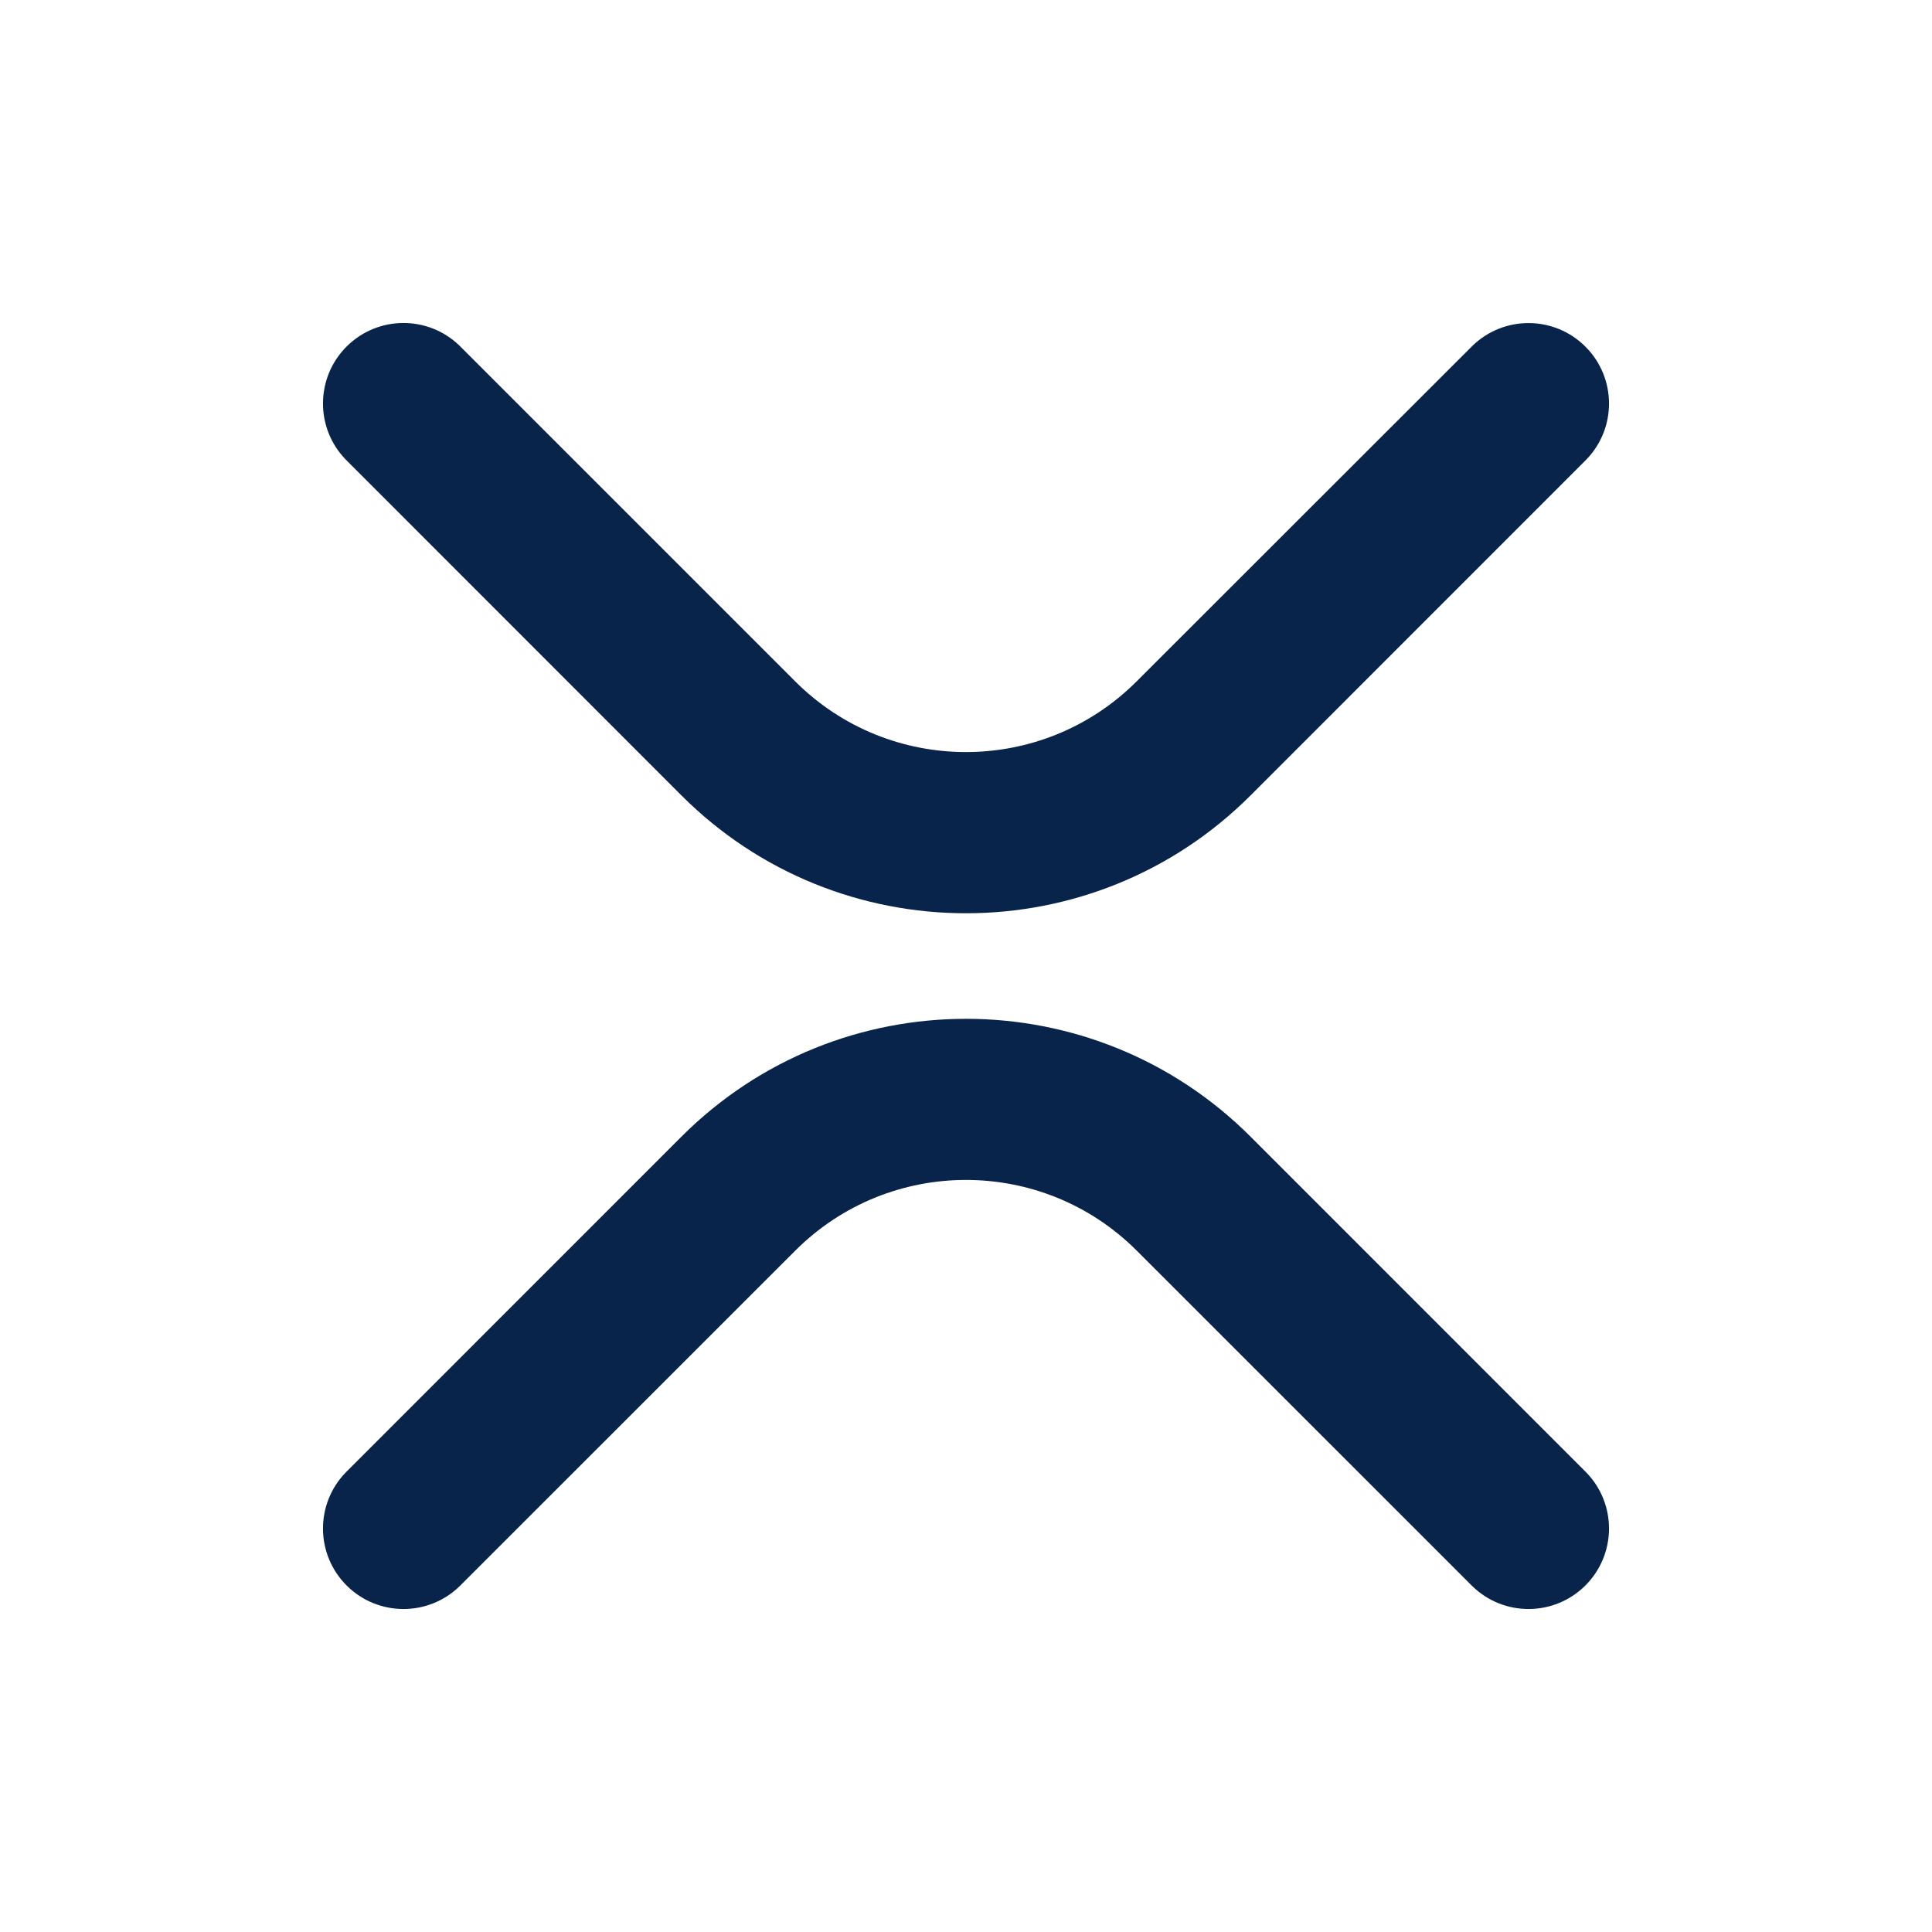
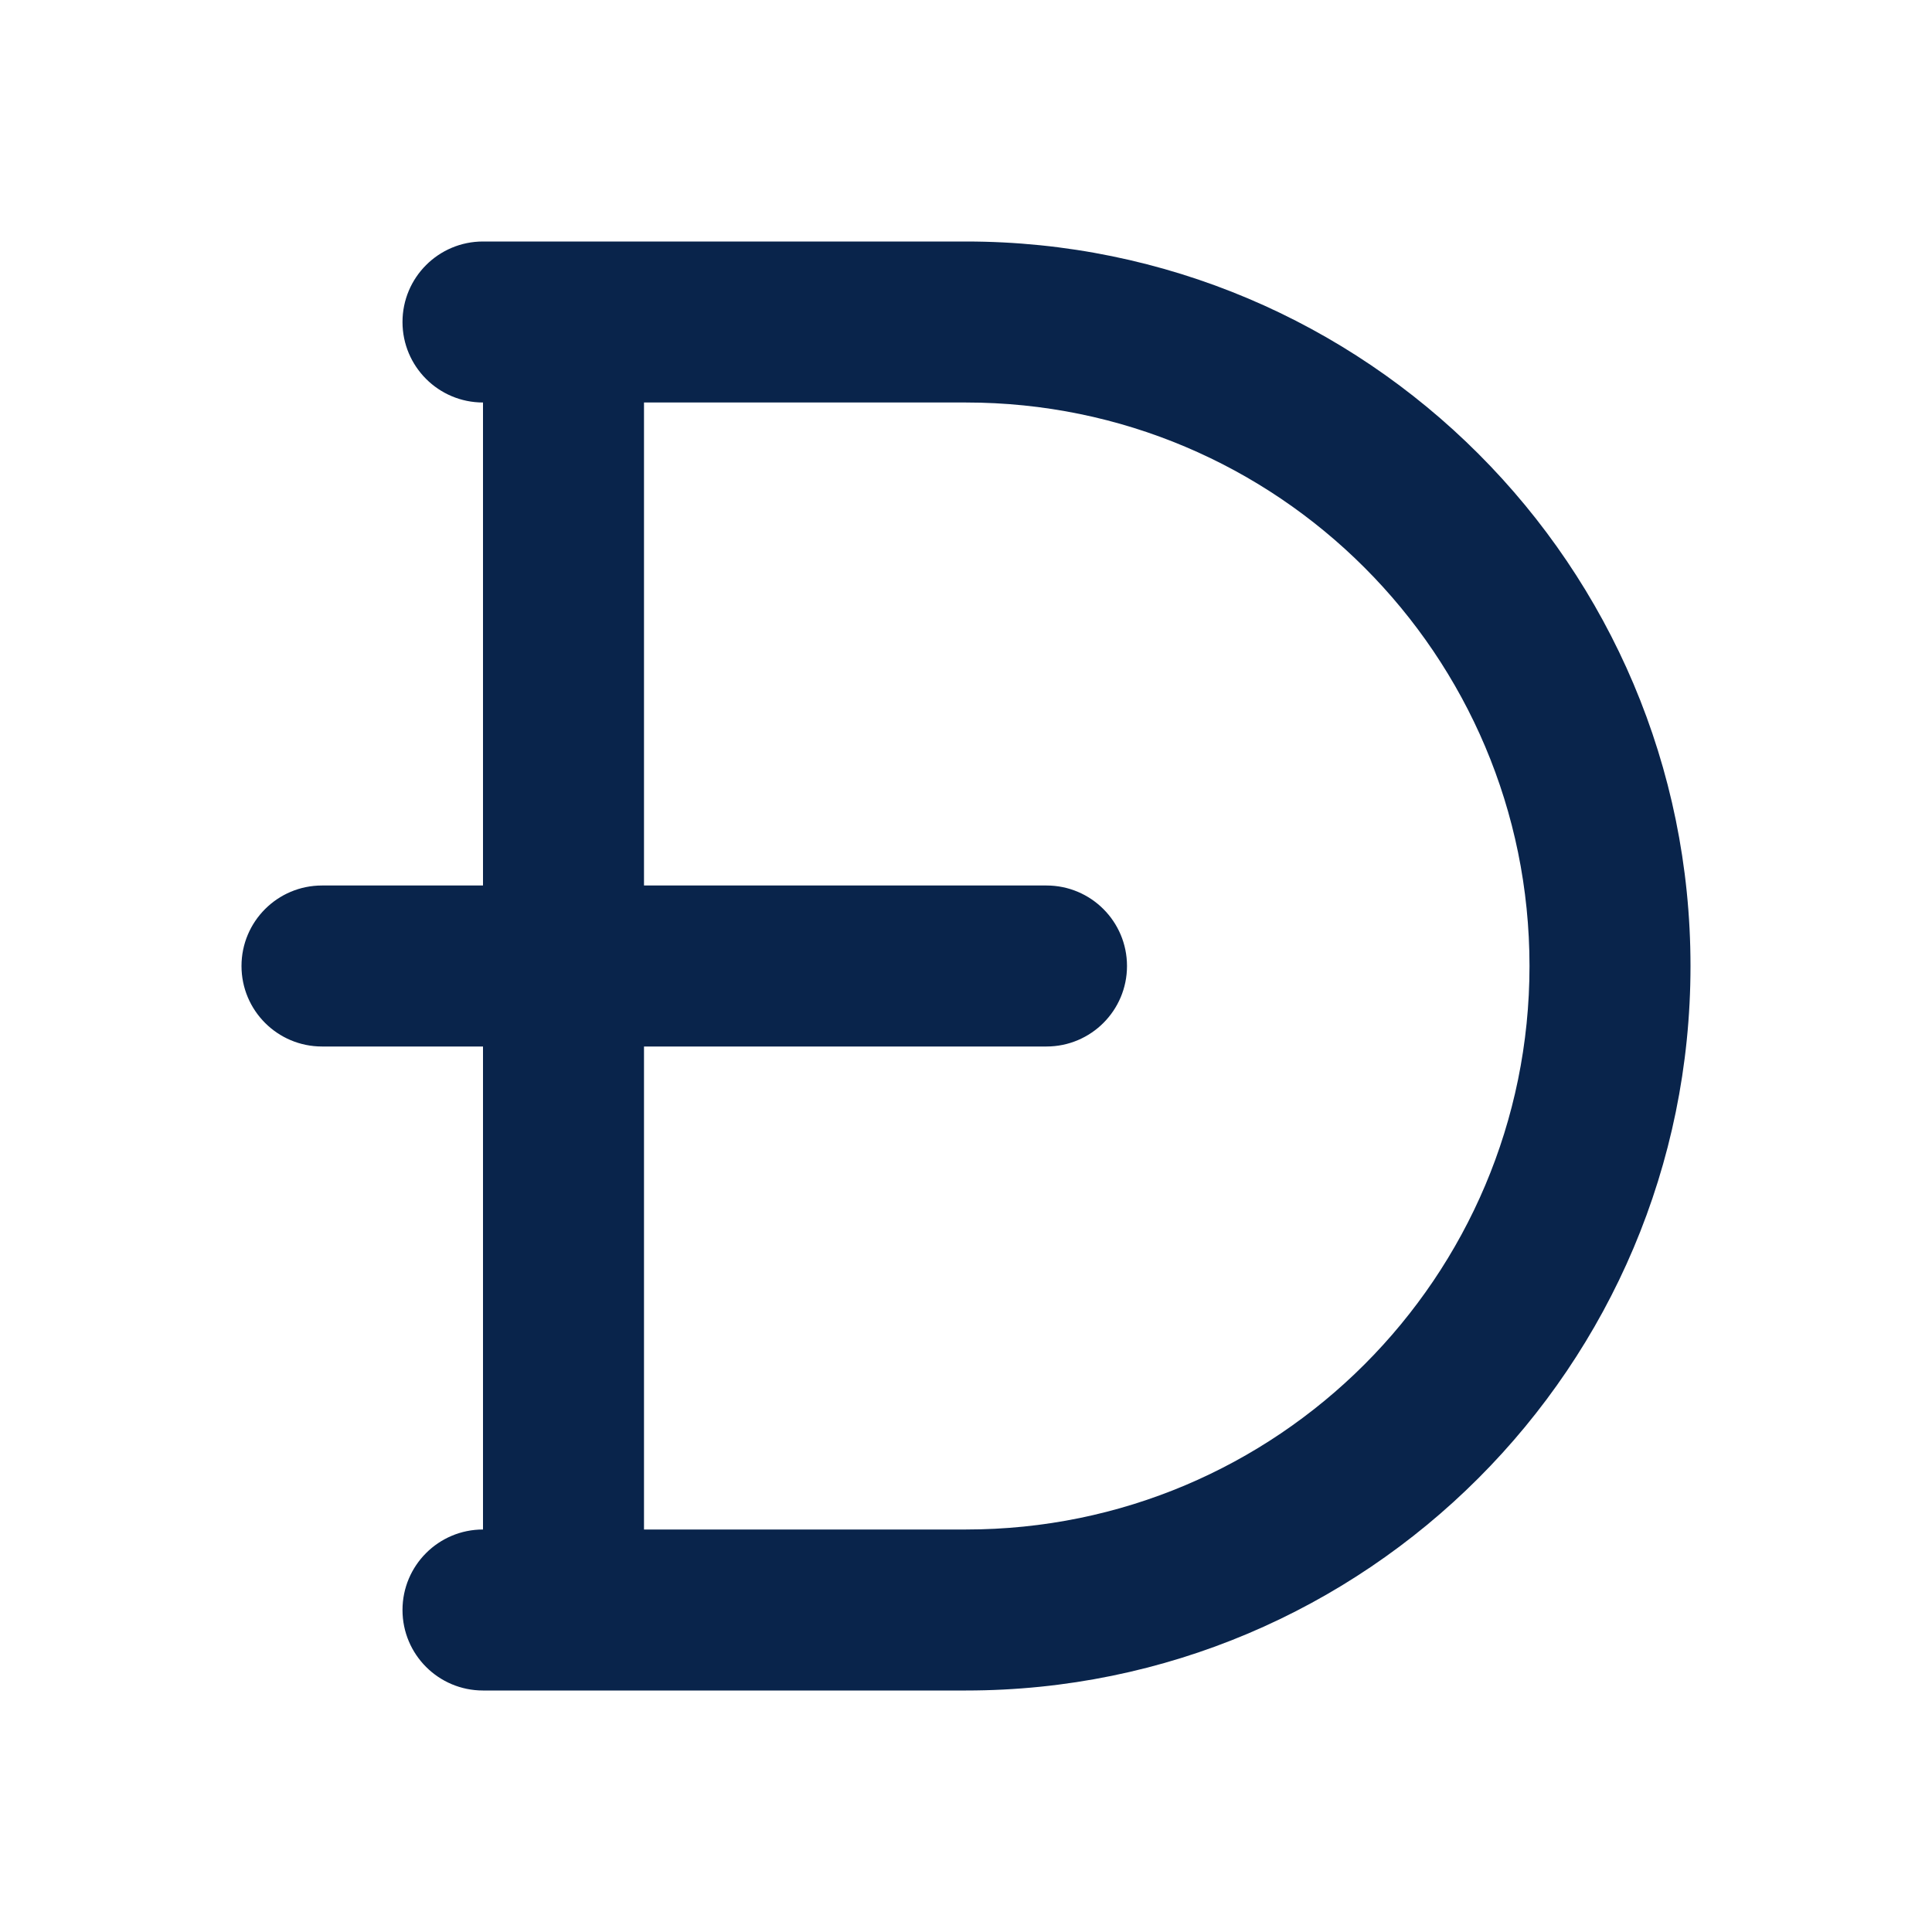
<svg xmlns="http://www.w3.org/2000/svg" width="24" height="24">
-   <g fill="none" fill-rule="nonzero">
+   <g fill="none" fill-rule="evenodd">
    <path d="M24 0v24H0V0h24ZM12.593 23.258l-.011.002-.071.035-.02.004-.014-.004-.071-.035c-.01-.004-.019-.001-.024.005l-.004.01-.017.428.005.02.01.013.104.074.015.004.012-.004.104-.074.012-.016.004-.017-.017-.427c-.002-.01-.009-.017-.017-.018Zm.265-.113-.013.002-.185.093-.01.01-.003.011.018.43.005.012.008.007.201.093c.012.004.023 0 .029-.008l.004-.014-.034-.614c-.003-.012-.01-.02-.02-.022Zm-.715.002a.023.023 0 0 0-.027.006l-.006.014-.034.614c0 .012.007.02.017.024l.015-.002.201-.093.01-.008.004-.011.017-.43-.003-.012-.01-.01-.184-.092Z" />
-     <path fill="#09244B" d="M5.707 4.293a1 1 0 0 0-1.414 1.414L8.464 9.88a5 5 0 0 0 7.072 0l4.171-4.172a1 1 0 0 0-1.414-1.414L14.12 8.464a3 3 0 0 1-4.242 0L5.707 4.293Zm0 15.414a1 1 0 0 1-1.414-1.414l4.171-4.172a5 5 0 0 1 7.072 0l4.171 4.172a1 1 0 0 1-1.414 1.414l-4.172-4.171a3 3 0 0 0-4.242 0l-4.172 4.171Z" />
+     <path fill="#09244B" d="M5 4a1 1 0 0 0 1 1v6H4a1 1 0 1 0 0 2h2v6a1 1 0 1 0 0 2h6a9 9 0 1 0 0-18H6a1 1 0 0 0-1 1Zm3 9v6h4a7 7 0 1 0 0-14H8v6h5a1 1 0 1 1 0 2H8Z" />
  </g>
</svg>
